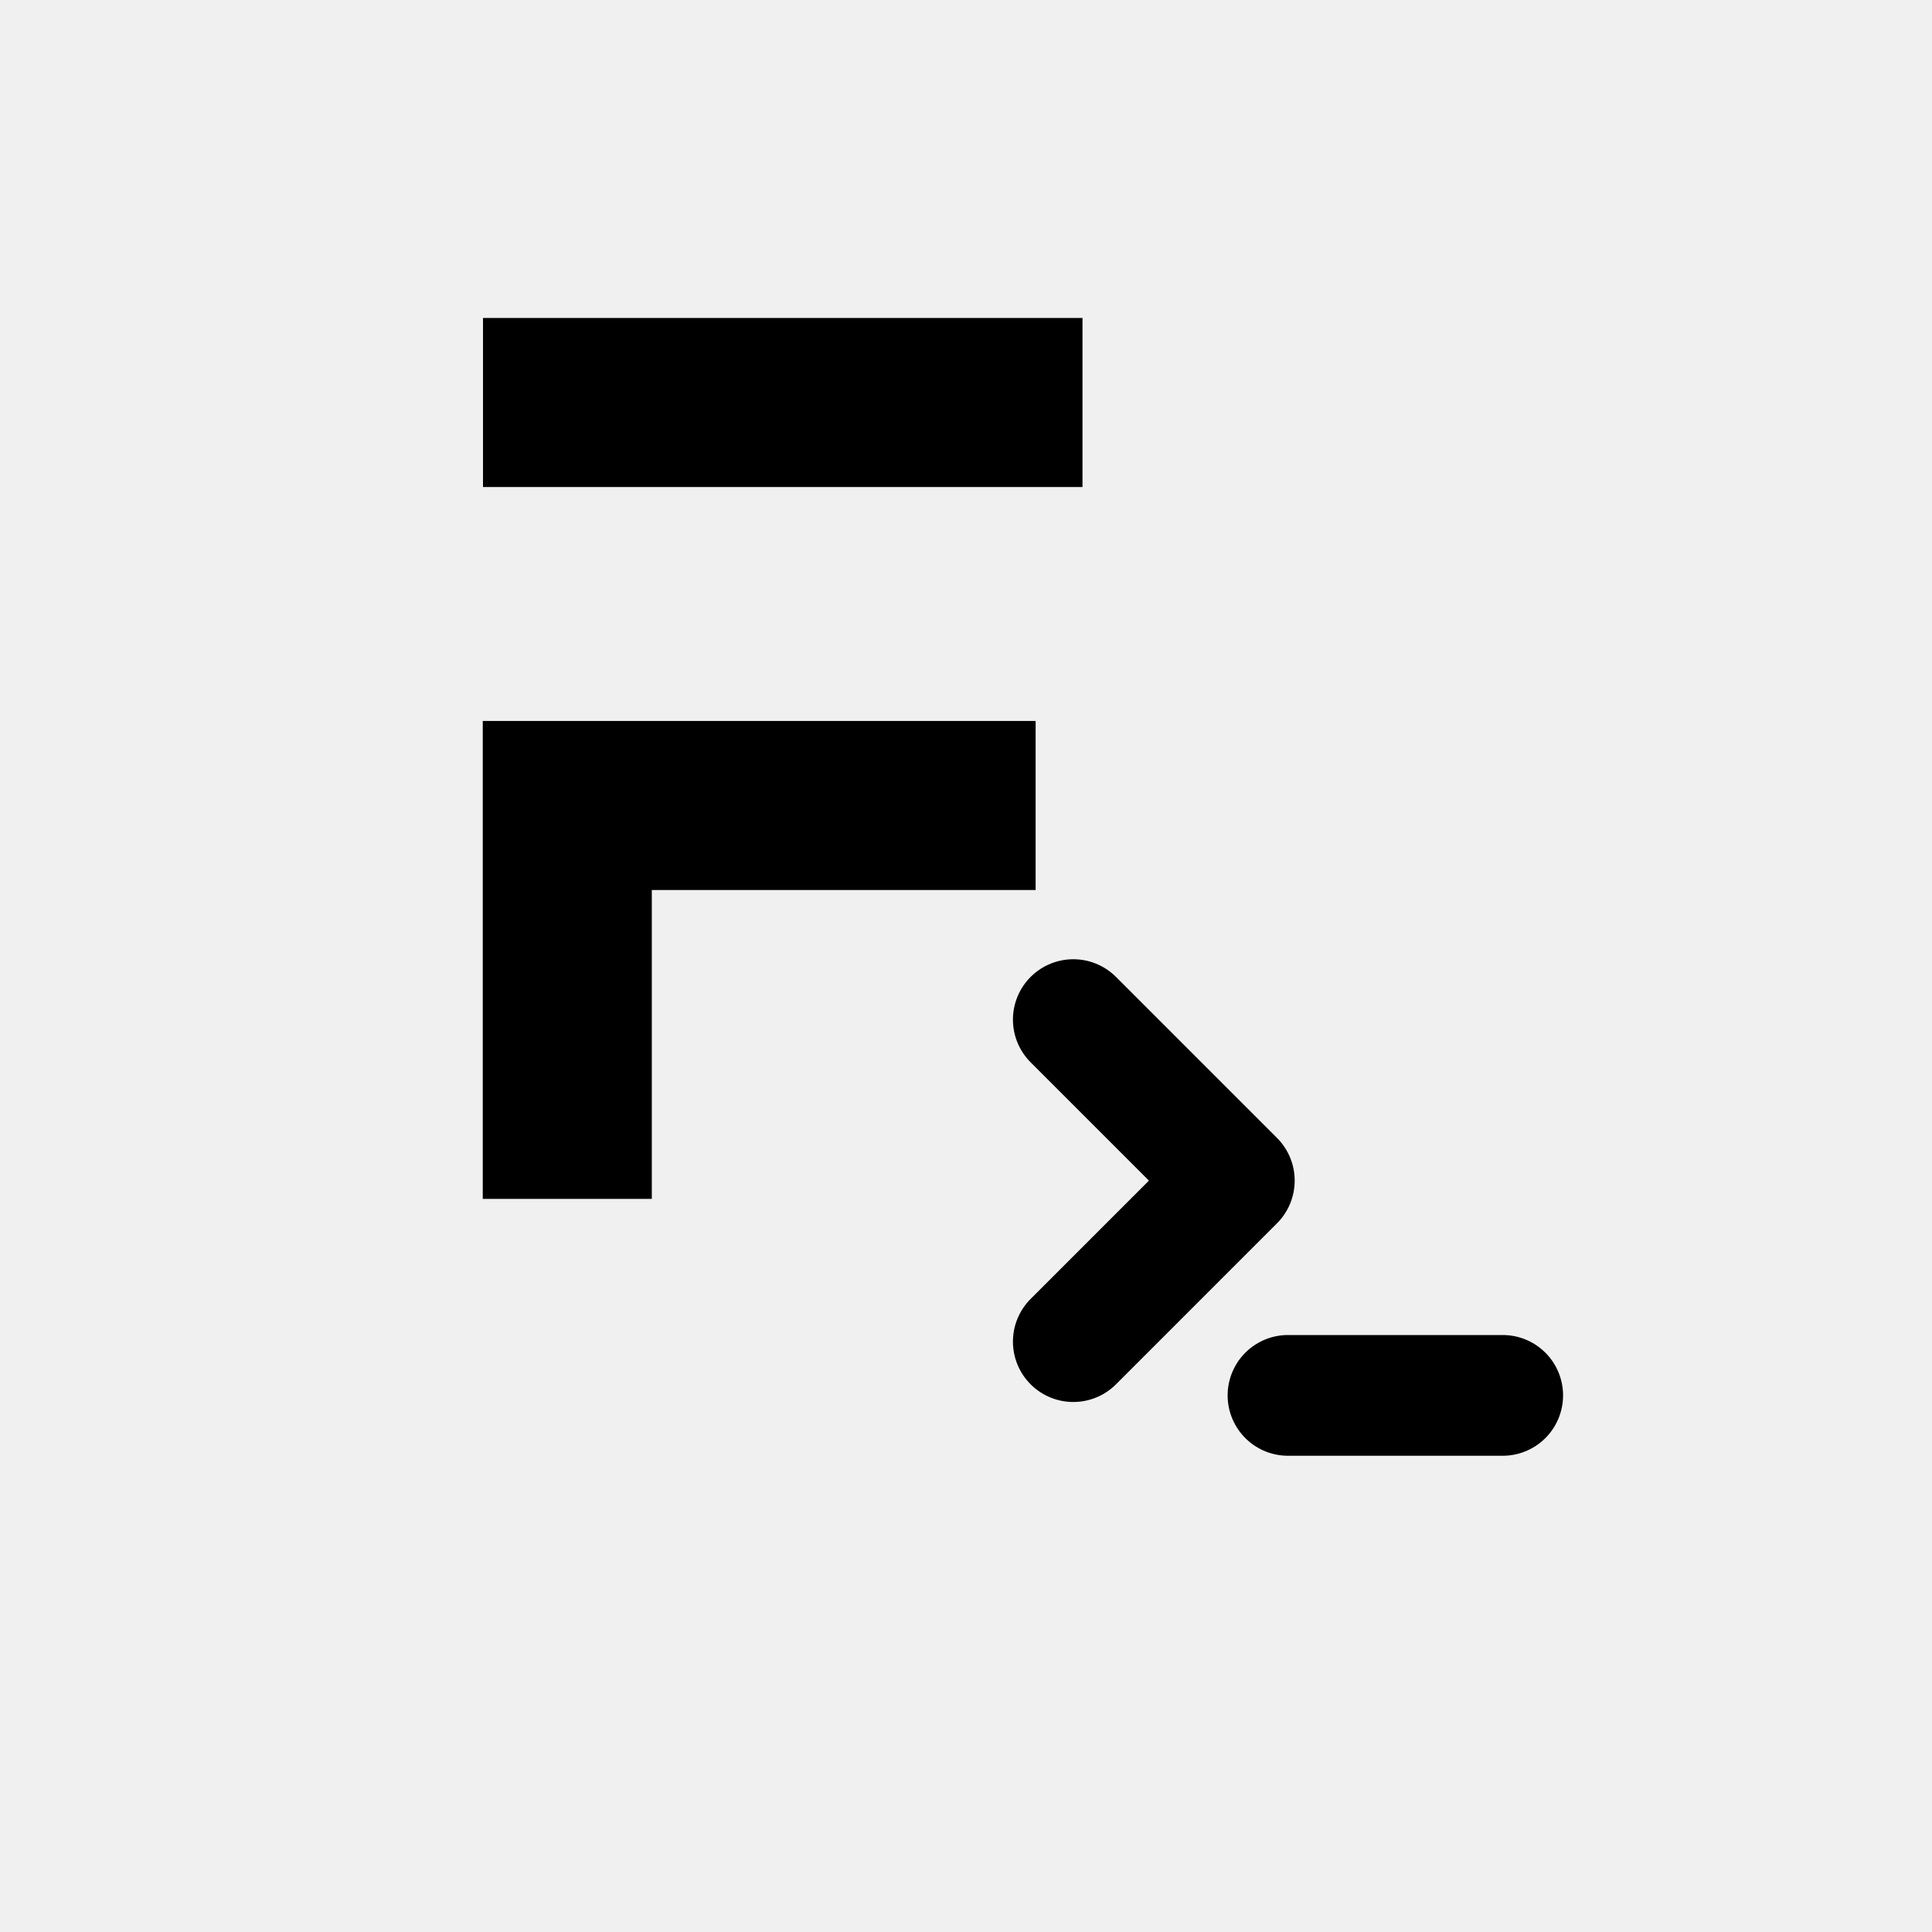
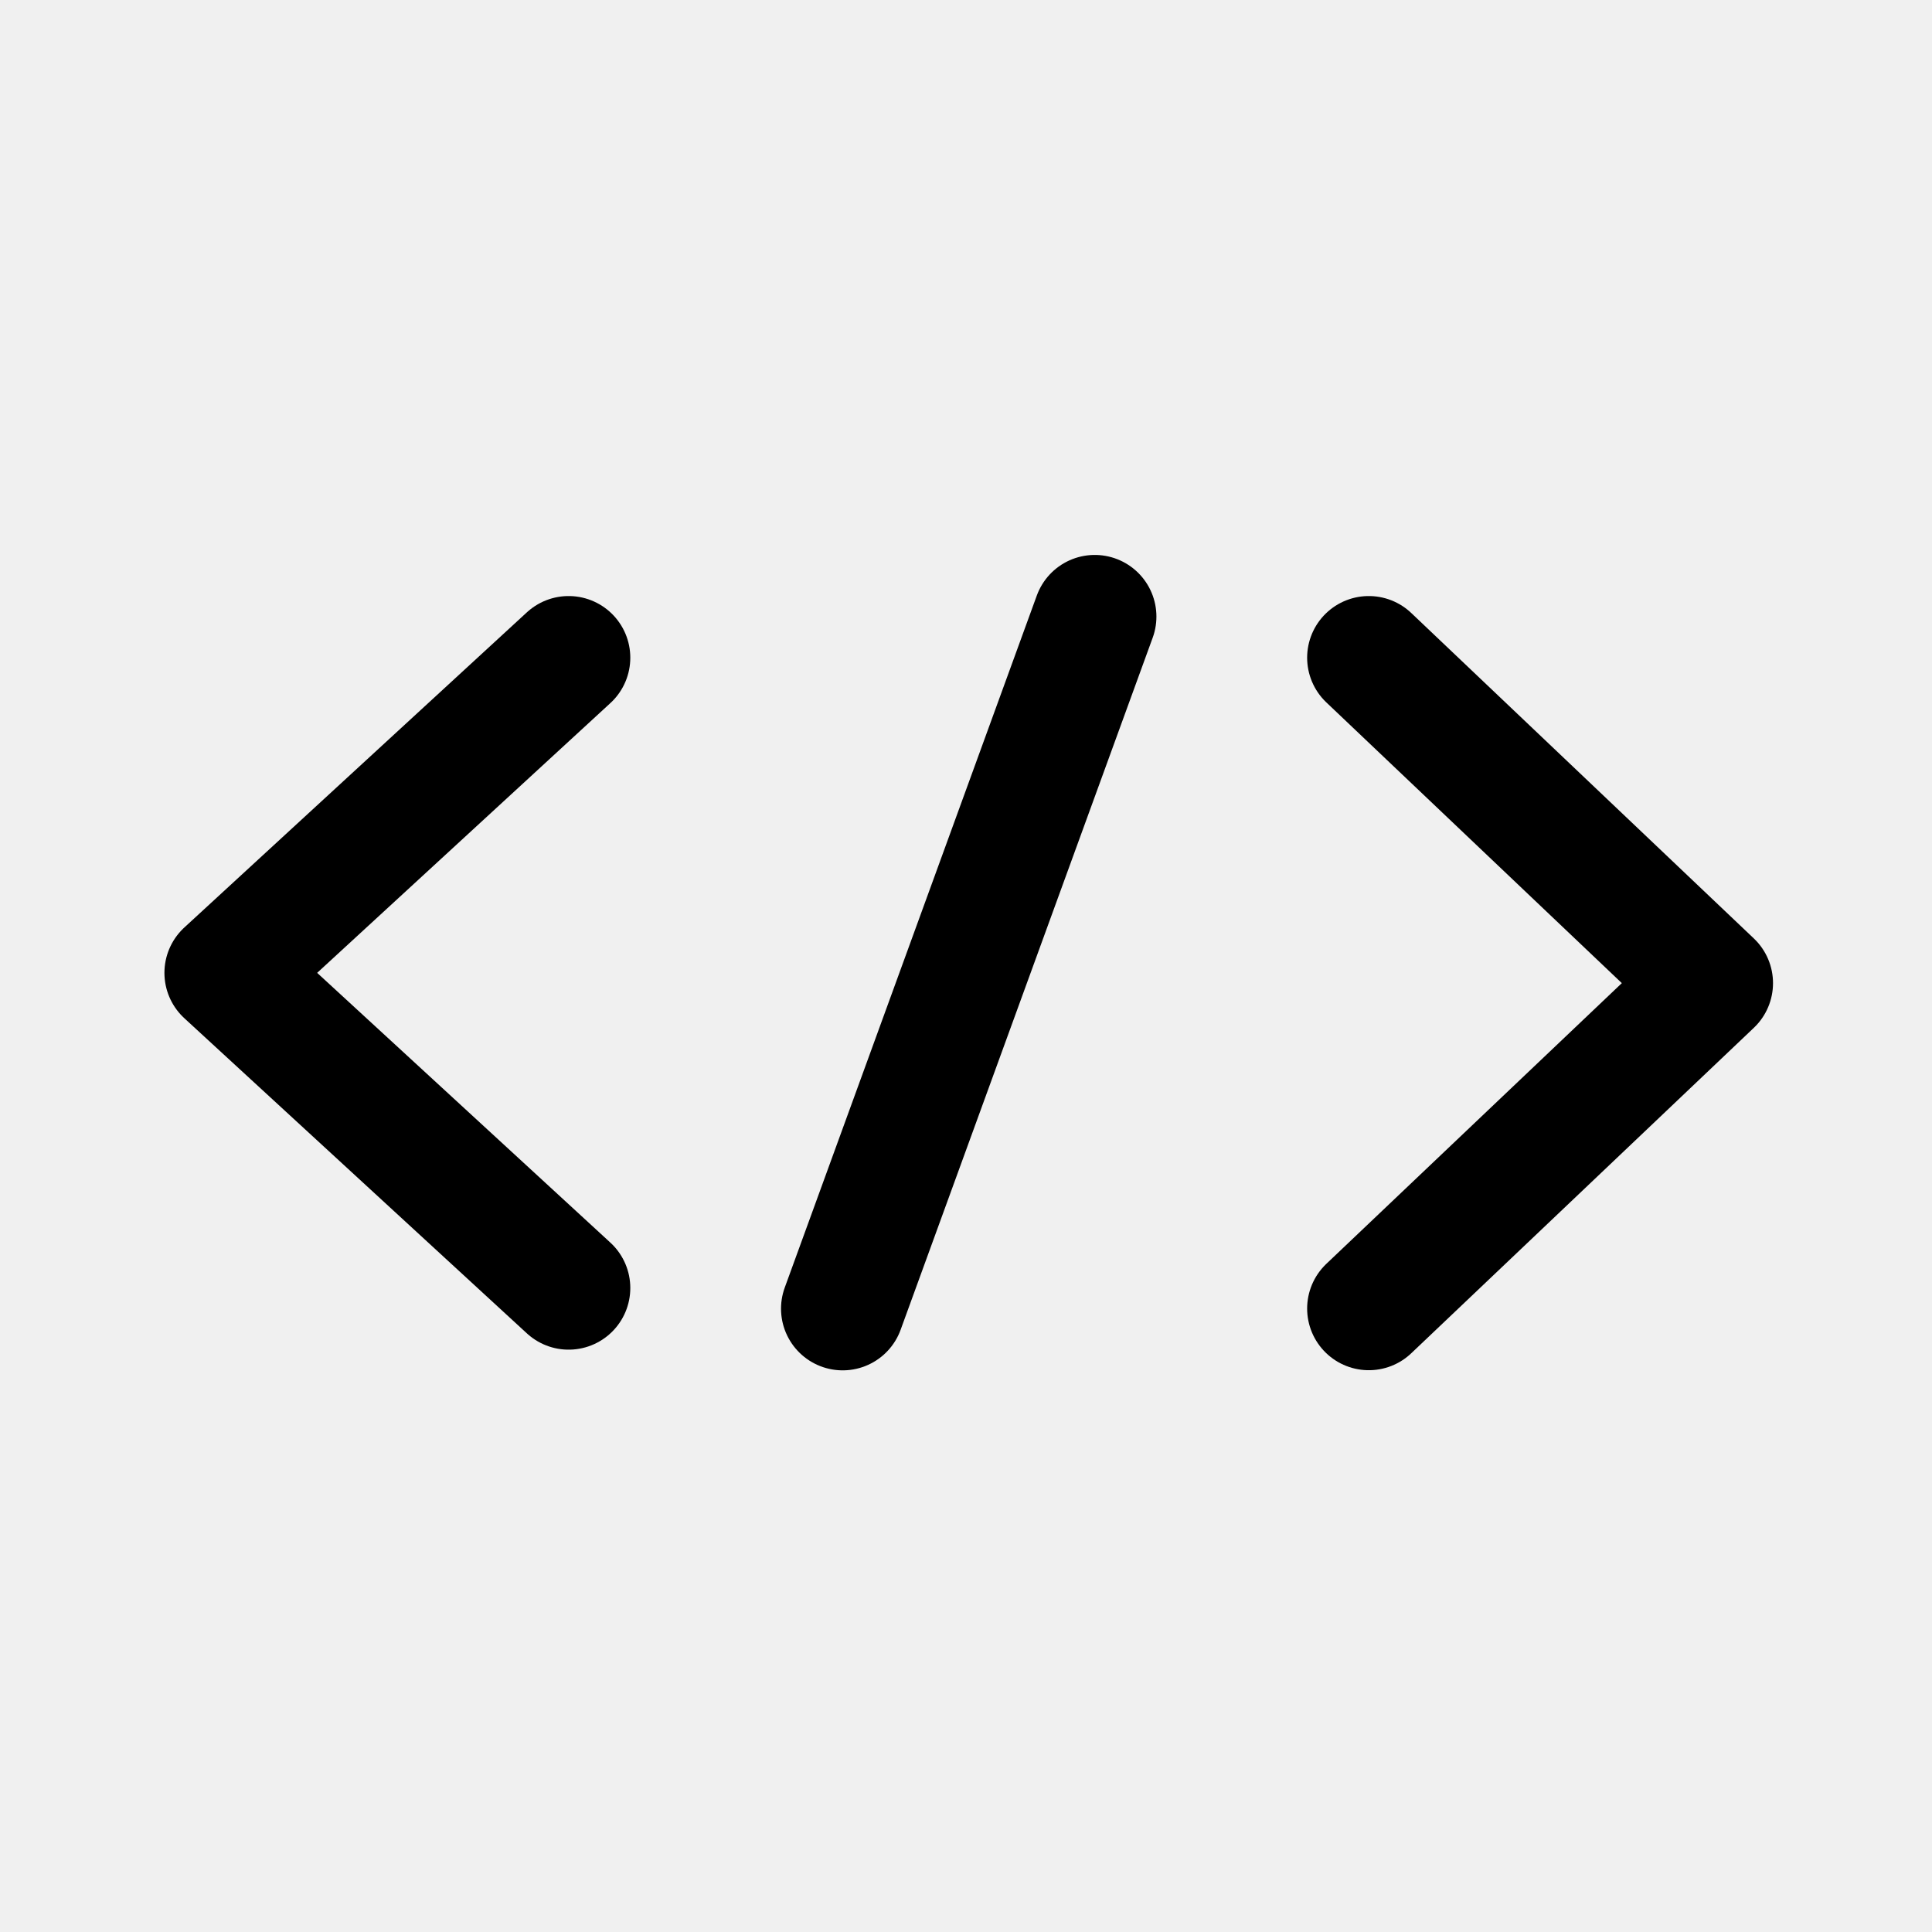
- <svg xmlns="http://www.w3.org/2000/svg" width="24" height="24" viewBox="0 0 24 24" fill="none">
-   <path d="M6 5H13.447" stroke="black" stroke-width="2.1" />
-   <path d="M7.047 14.893V10.006H12.865" stroke="black" stroke-width="2.1" />
-   <g clip-path="url(#clip0_2149_2683)">
-     <path d="M13.333 16.666L15.333 14.666L13.333 12.666" stroke="black" stroke-width="1.5" stroke-linecap="round" stroke-linejoin="round" />
-     <path d="M16 17.334H18.667" stroke="black" stroke-width="1.5" stroke-linecap="round" stroke-linejoin="round" />
+ <svg xmlns="http://www.w3.org/2000/svg" width="282" height="282" viewBox="0 0 282 282" fill="none">
+   <g clip-path="url(#clip0_2481_2631)">
+     <path d="M83 96L33 142L83 188" stroke="black" stroke-width="18" stroke-linecap="round" stroke-linejoin="round" />
+     <path d="M159.794 90L123 191.02" stroke="black" stroke-width="18" stroke-linecap="round" stroke-linejoin="round" />
+     <path d="M199.794 96L249.794 143.5L199.794 191" stroke="black" stroke-width="18" stroke-linecap="round" stroke-linejoin="round" />
  </g>
  <defs>
-     <clipPath id="clip0_2149_2683">
-       <rect width="8" height="8" fill="white" transform="translate(12 11)" />
+     <clipPath id="clip0_2481_2631">
+       <rect width="282" height="282" fill="white" />
    </clipPath>
  </defs>
</svg>
